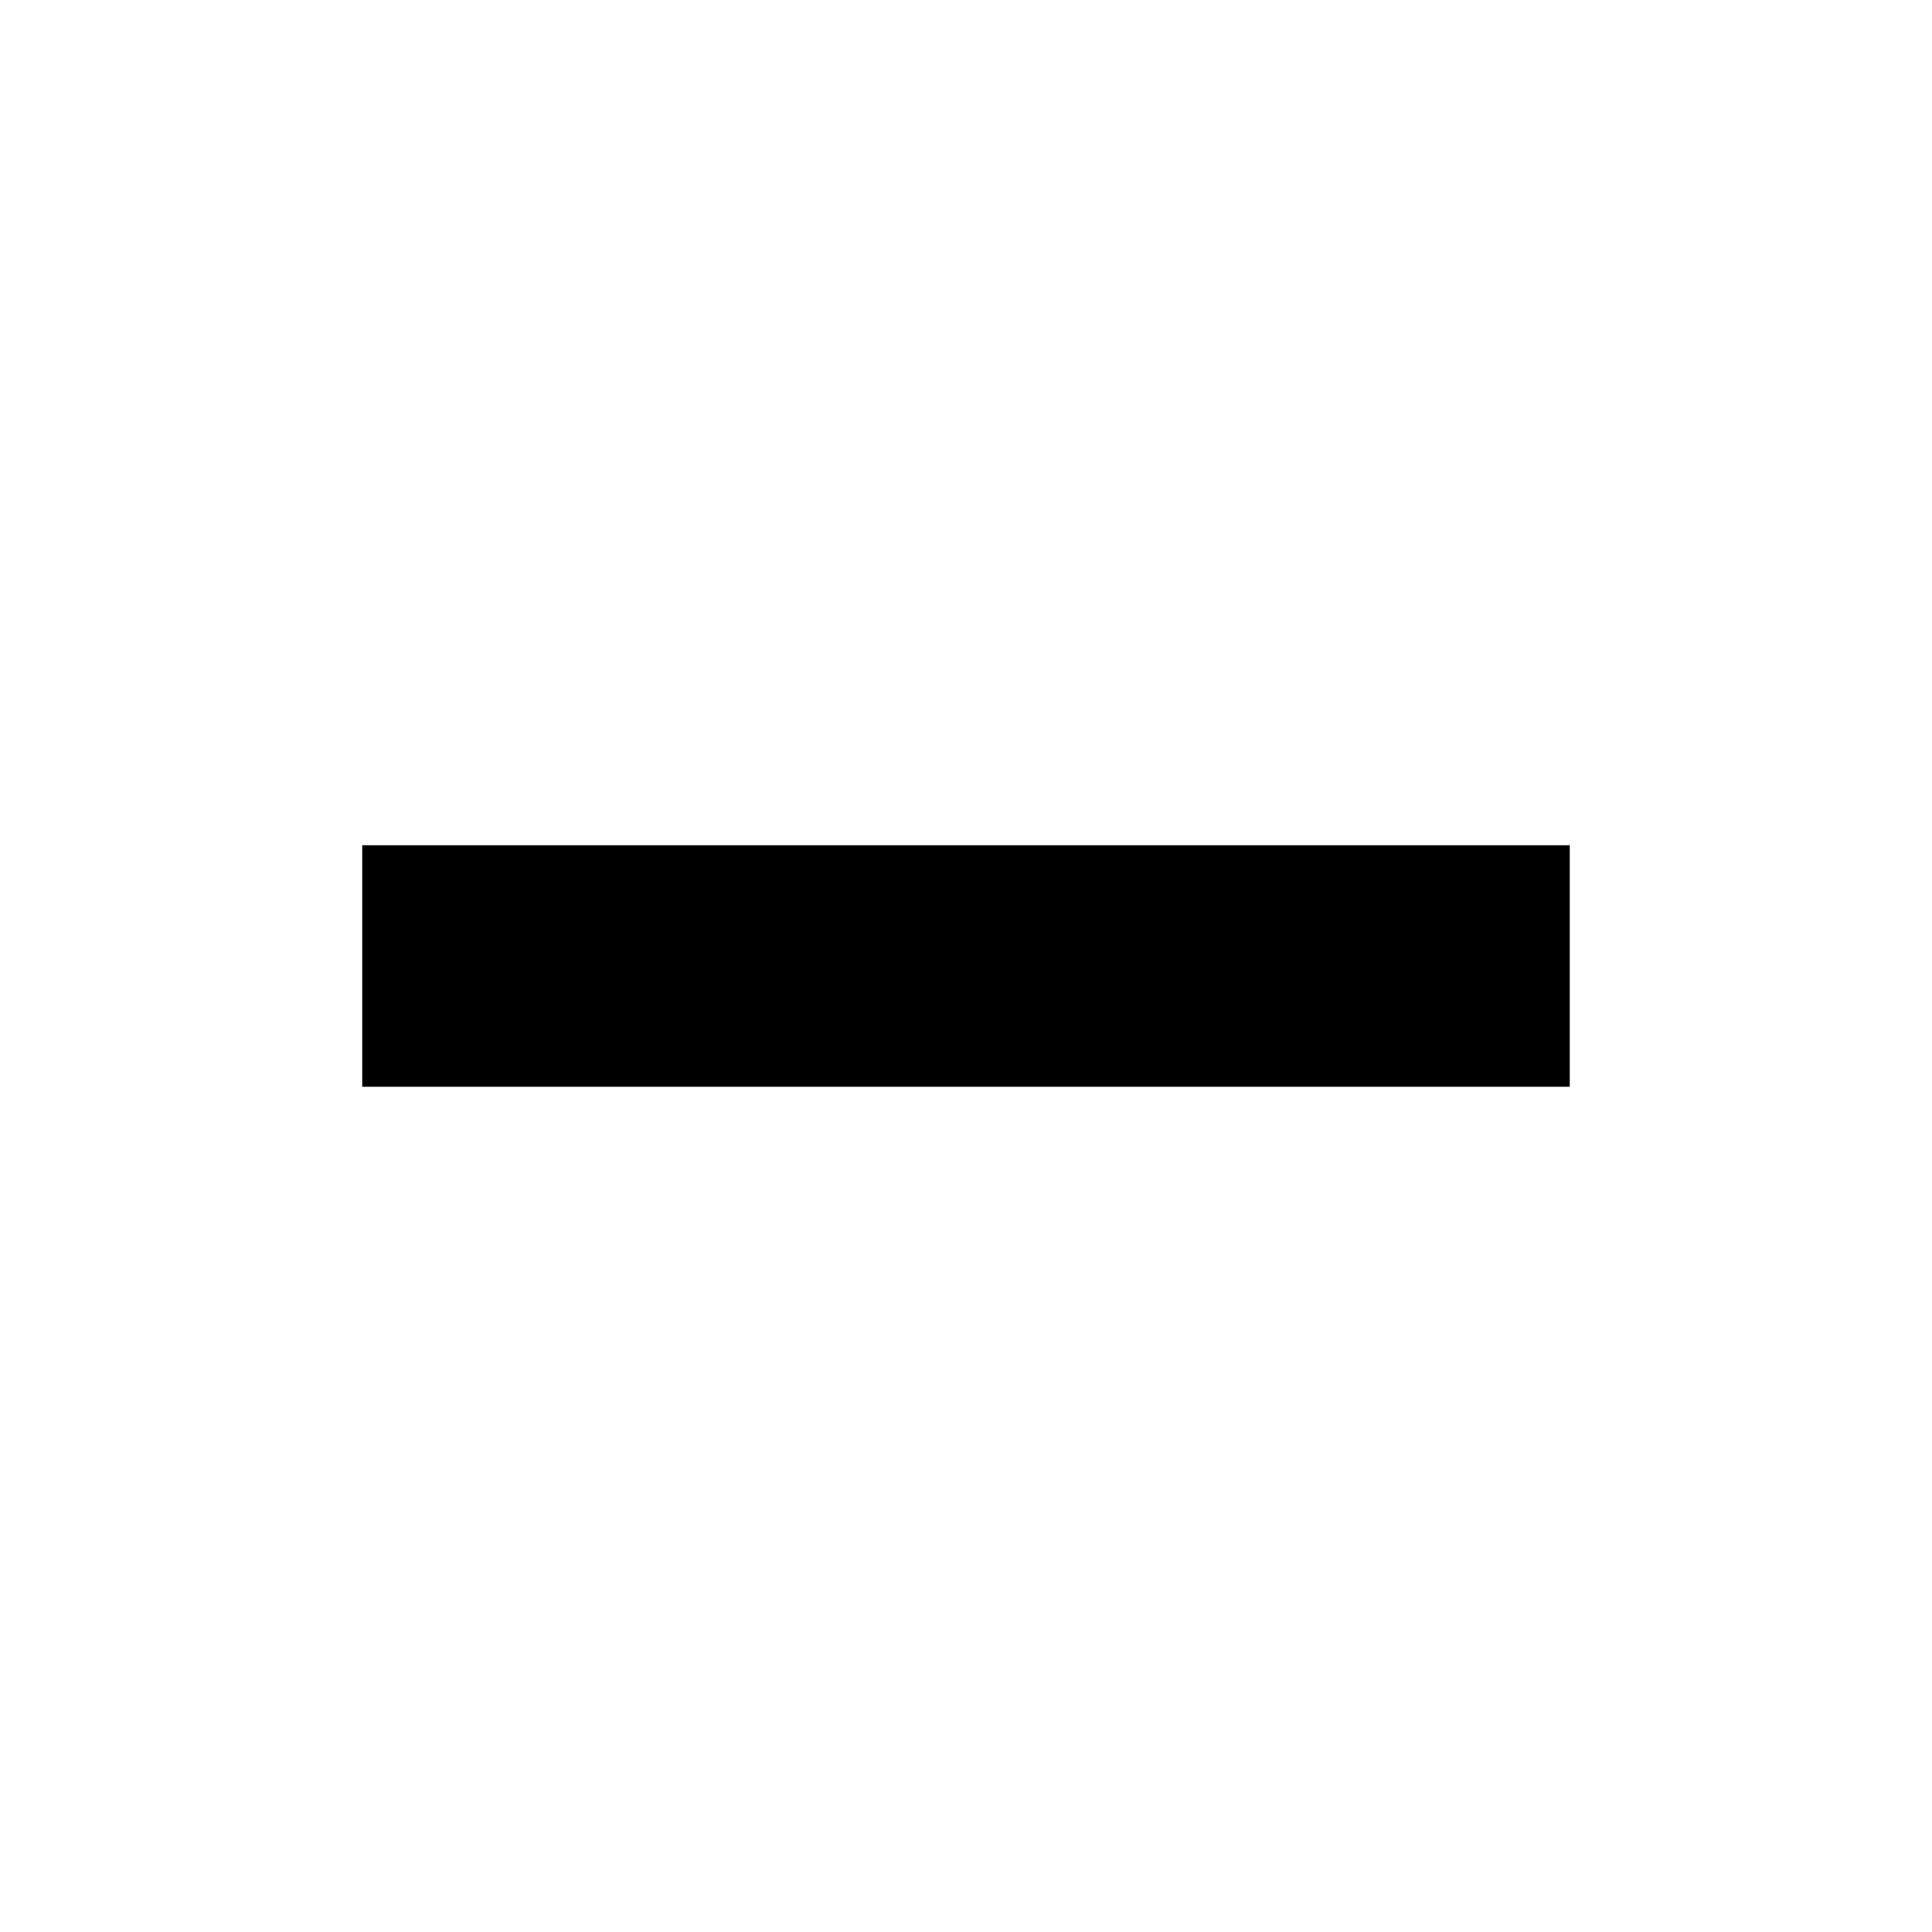
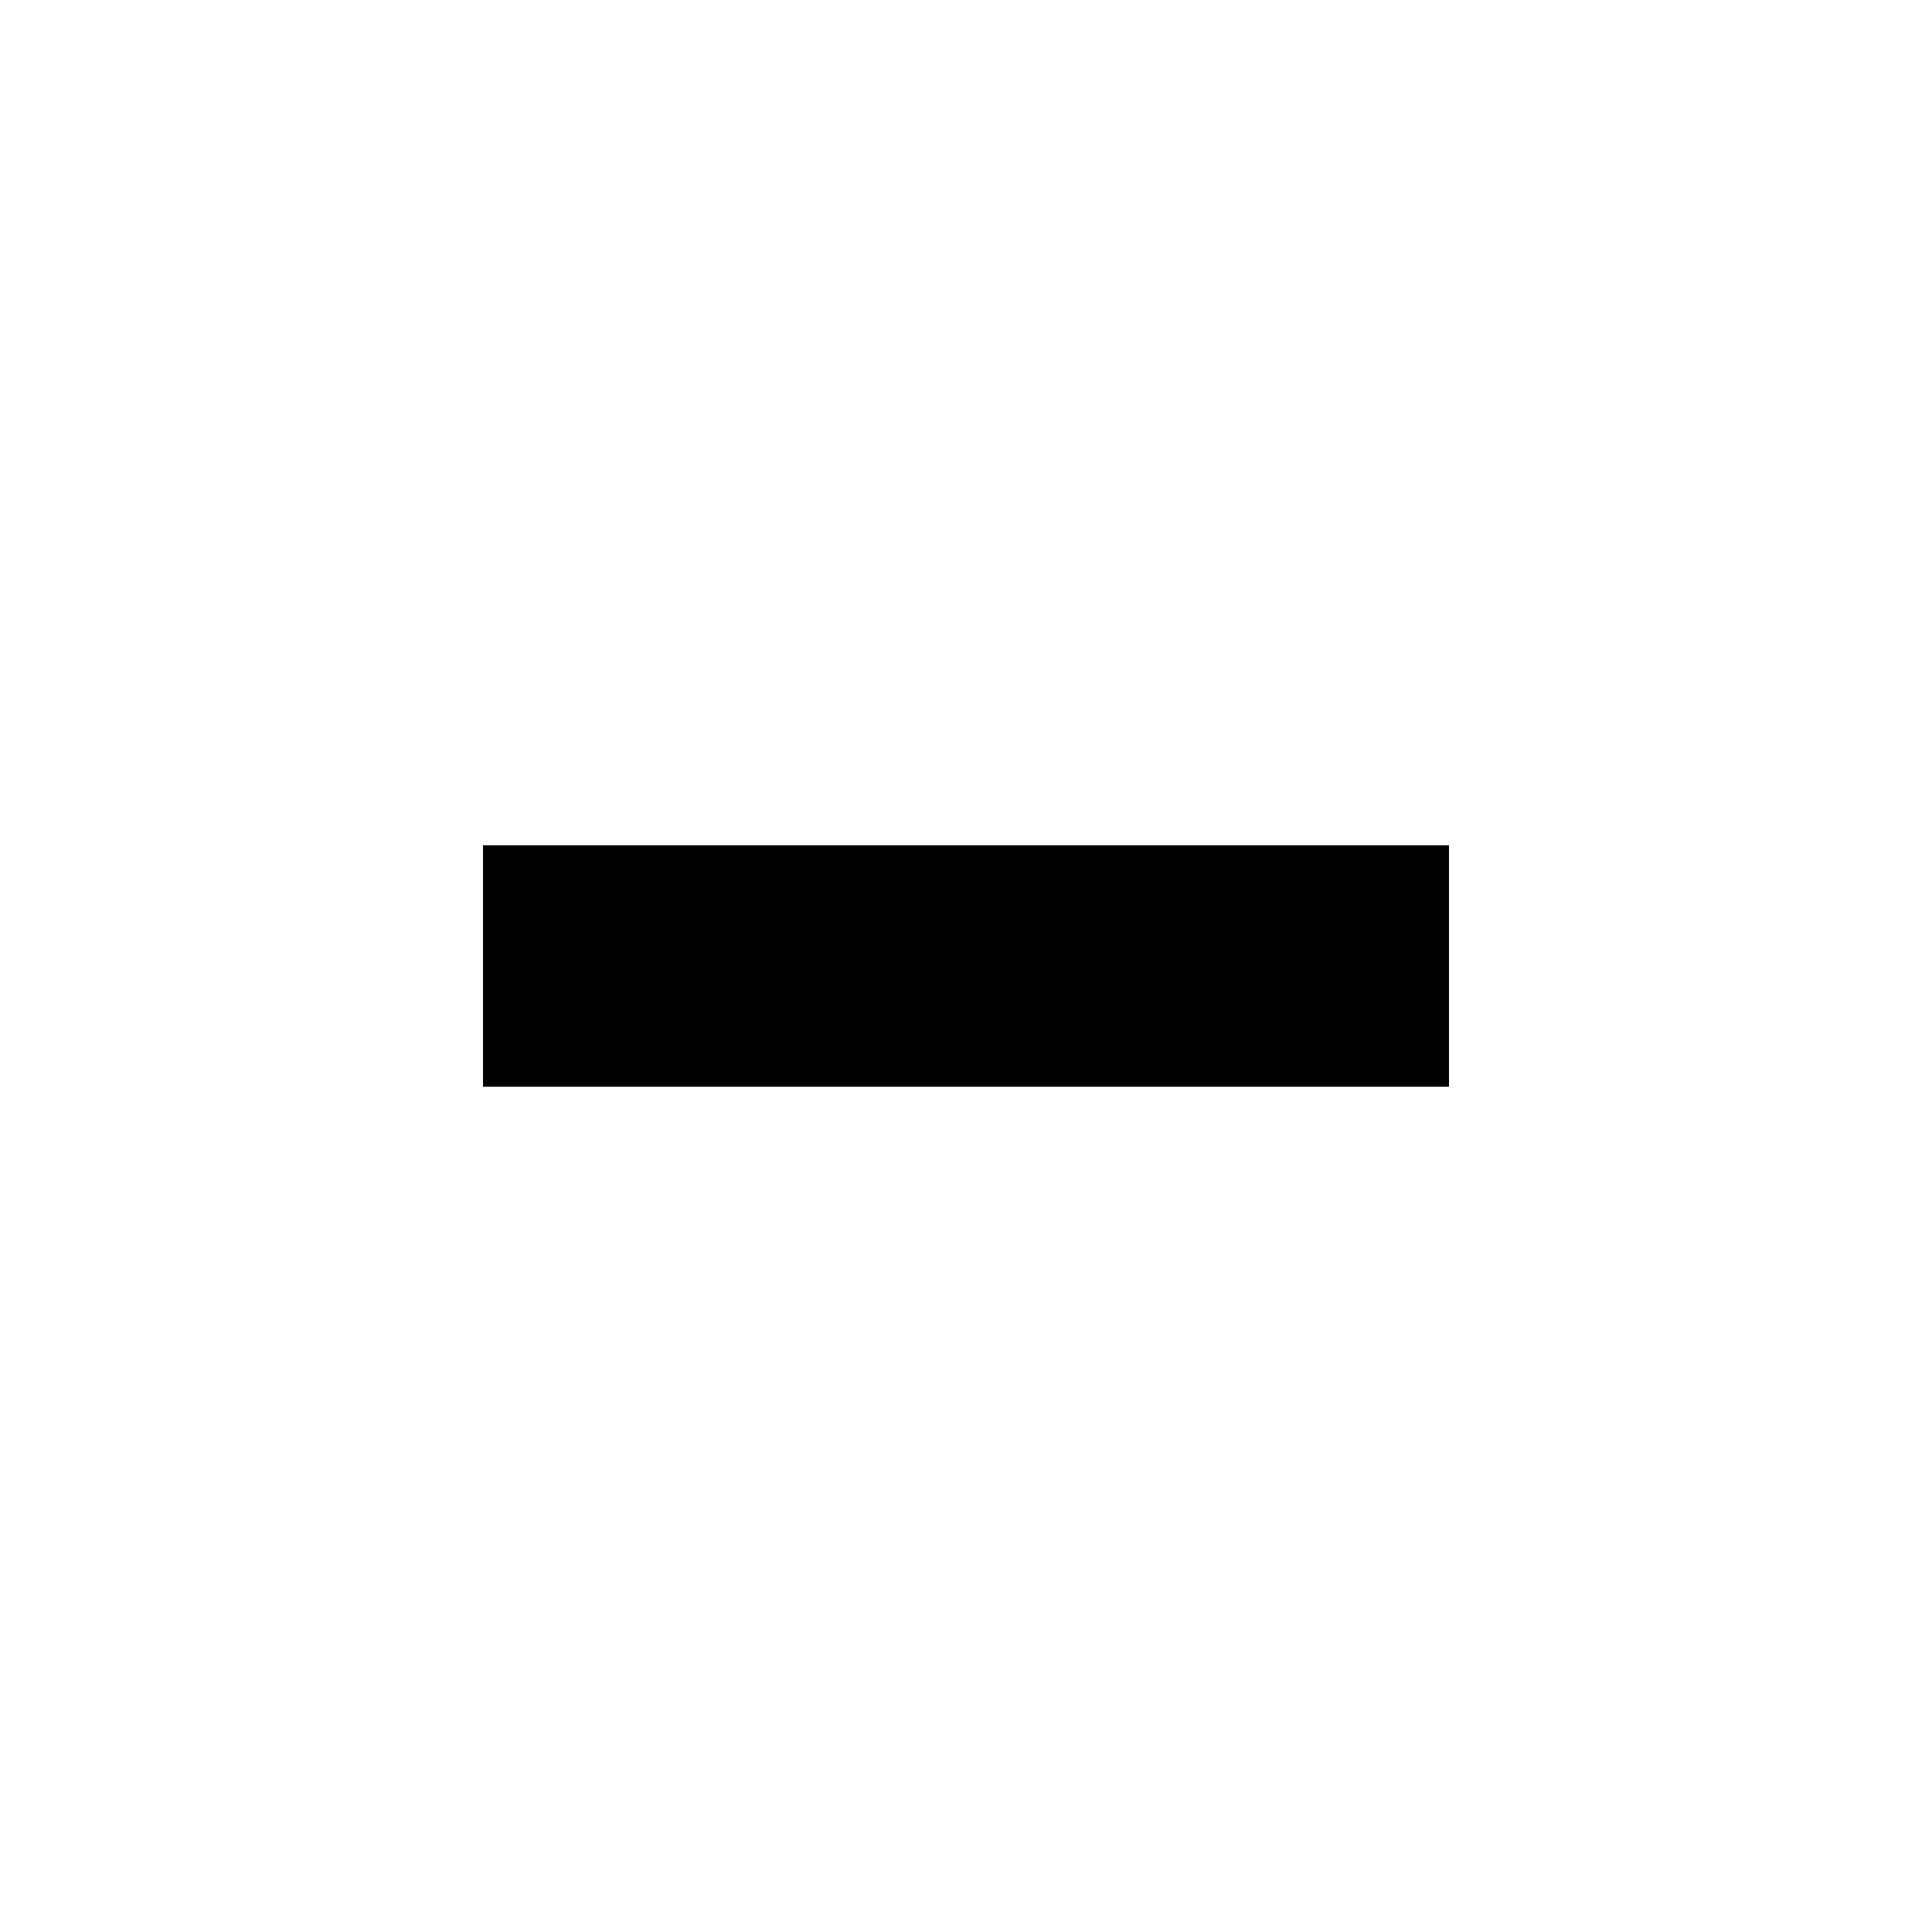
<svg xmlns="http://www.w3.org/2000/svg" width="16" height="16" viewBox="0 0 16 16" version="1.1" id="svg4">
  <defs id="defs8" />
-   <rect style="fill:#000000;stroke-width:0.861" id="rect1061" width="10" height="2" x="3" y="7" rx="0" ry="0" />
+   <rect style="fill:#000000;stroke-width:0.77" id="rect1061" width="8" height="2" x="4" y="7" rx="0" ry="0" />
</svg>
